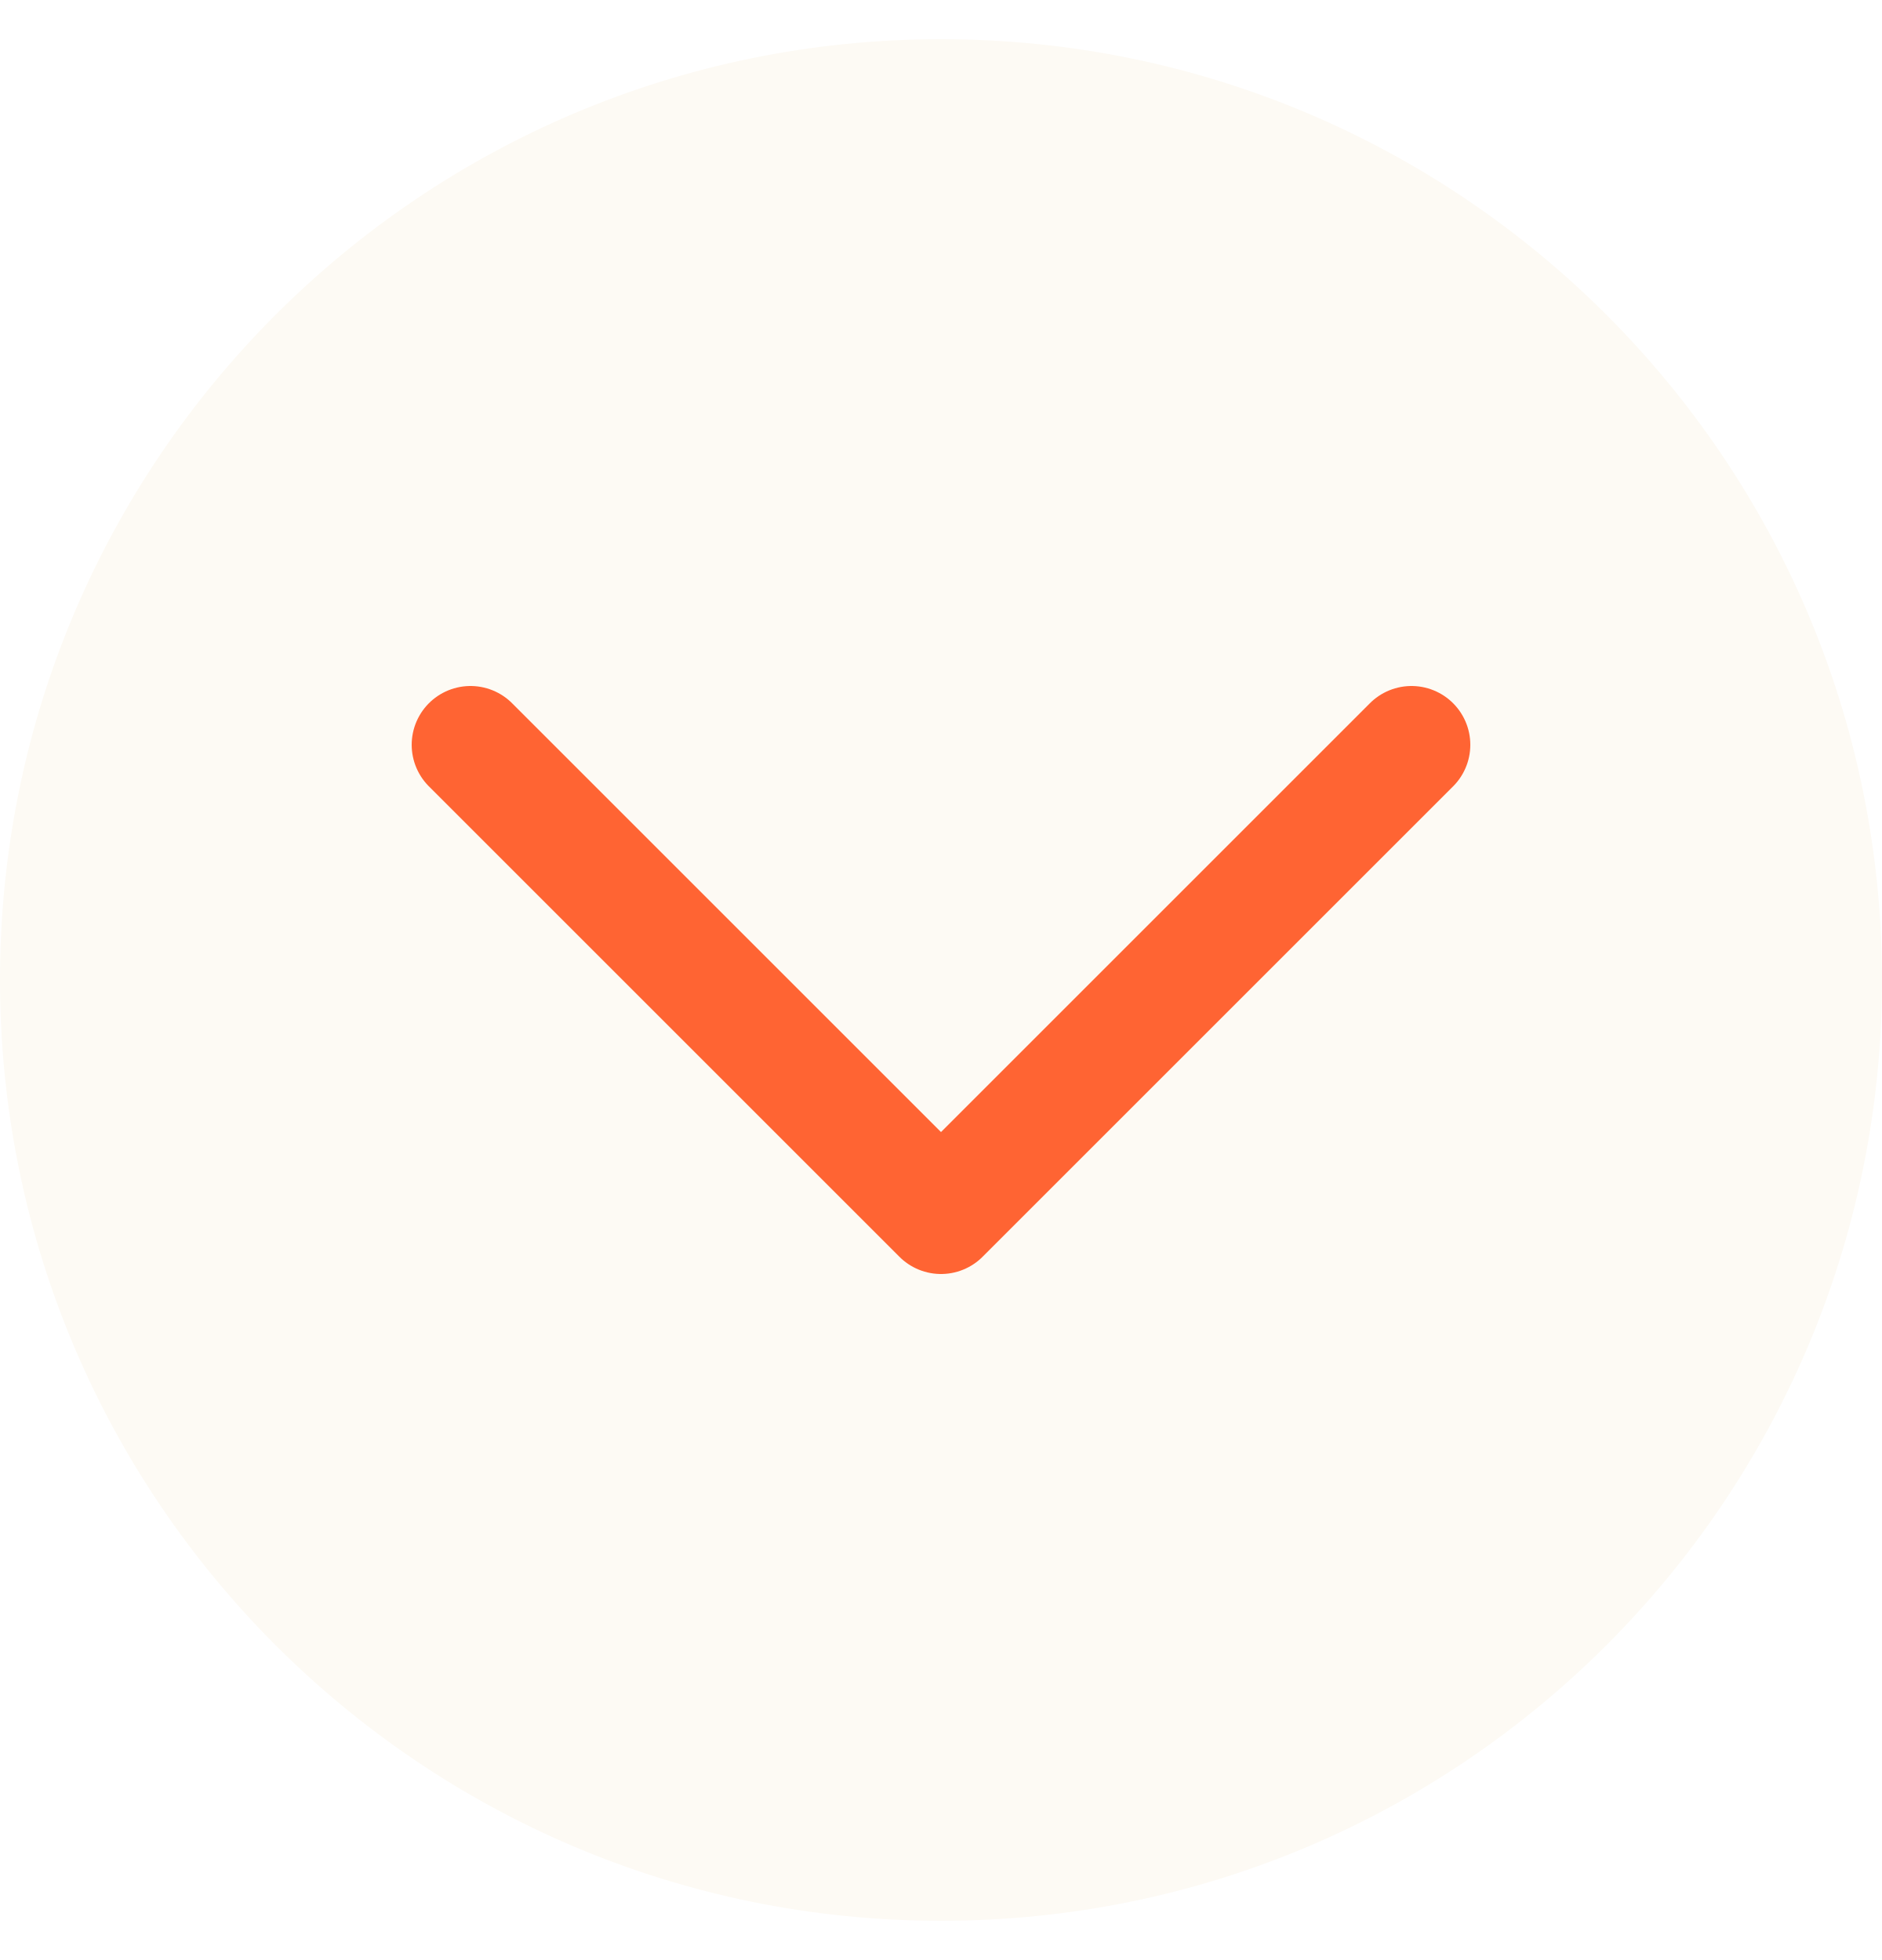
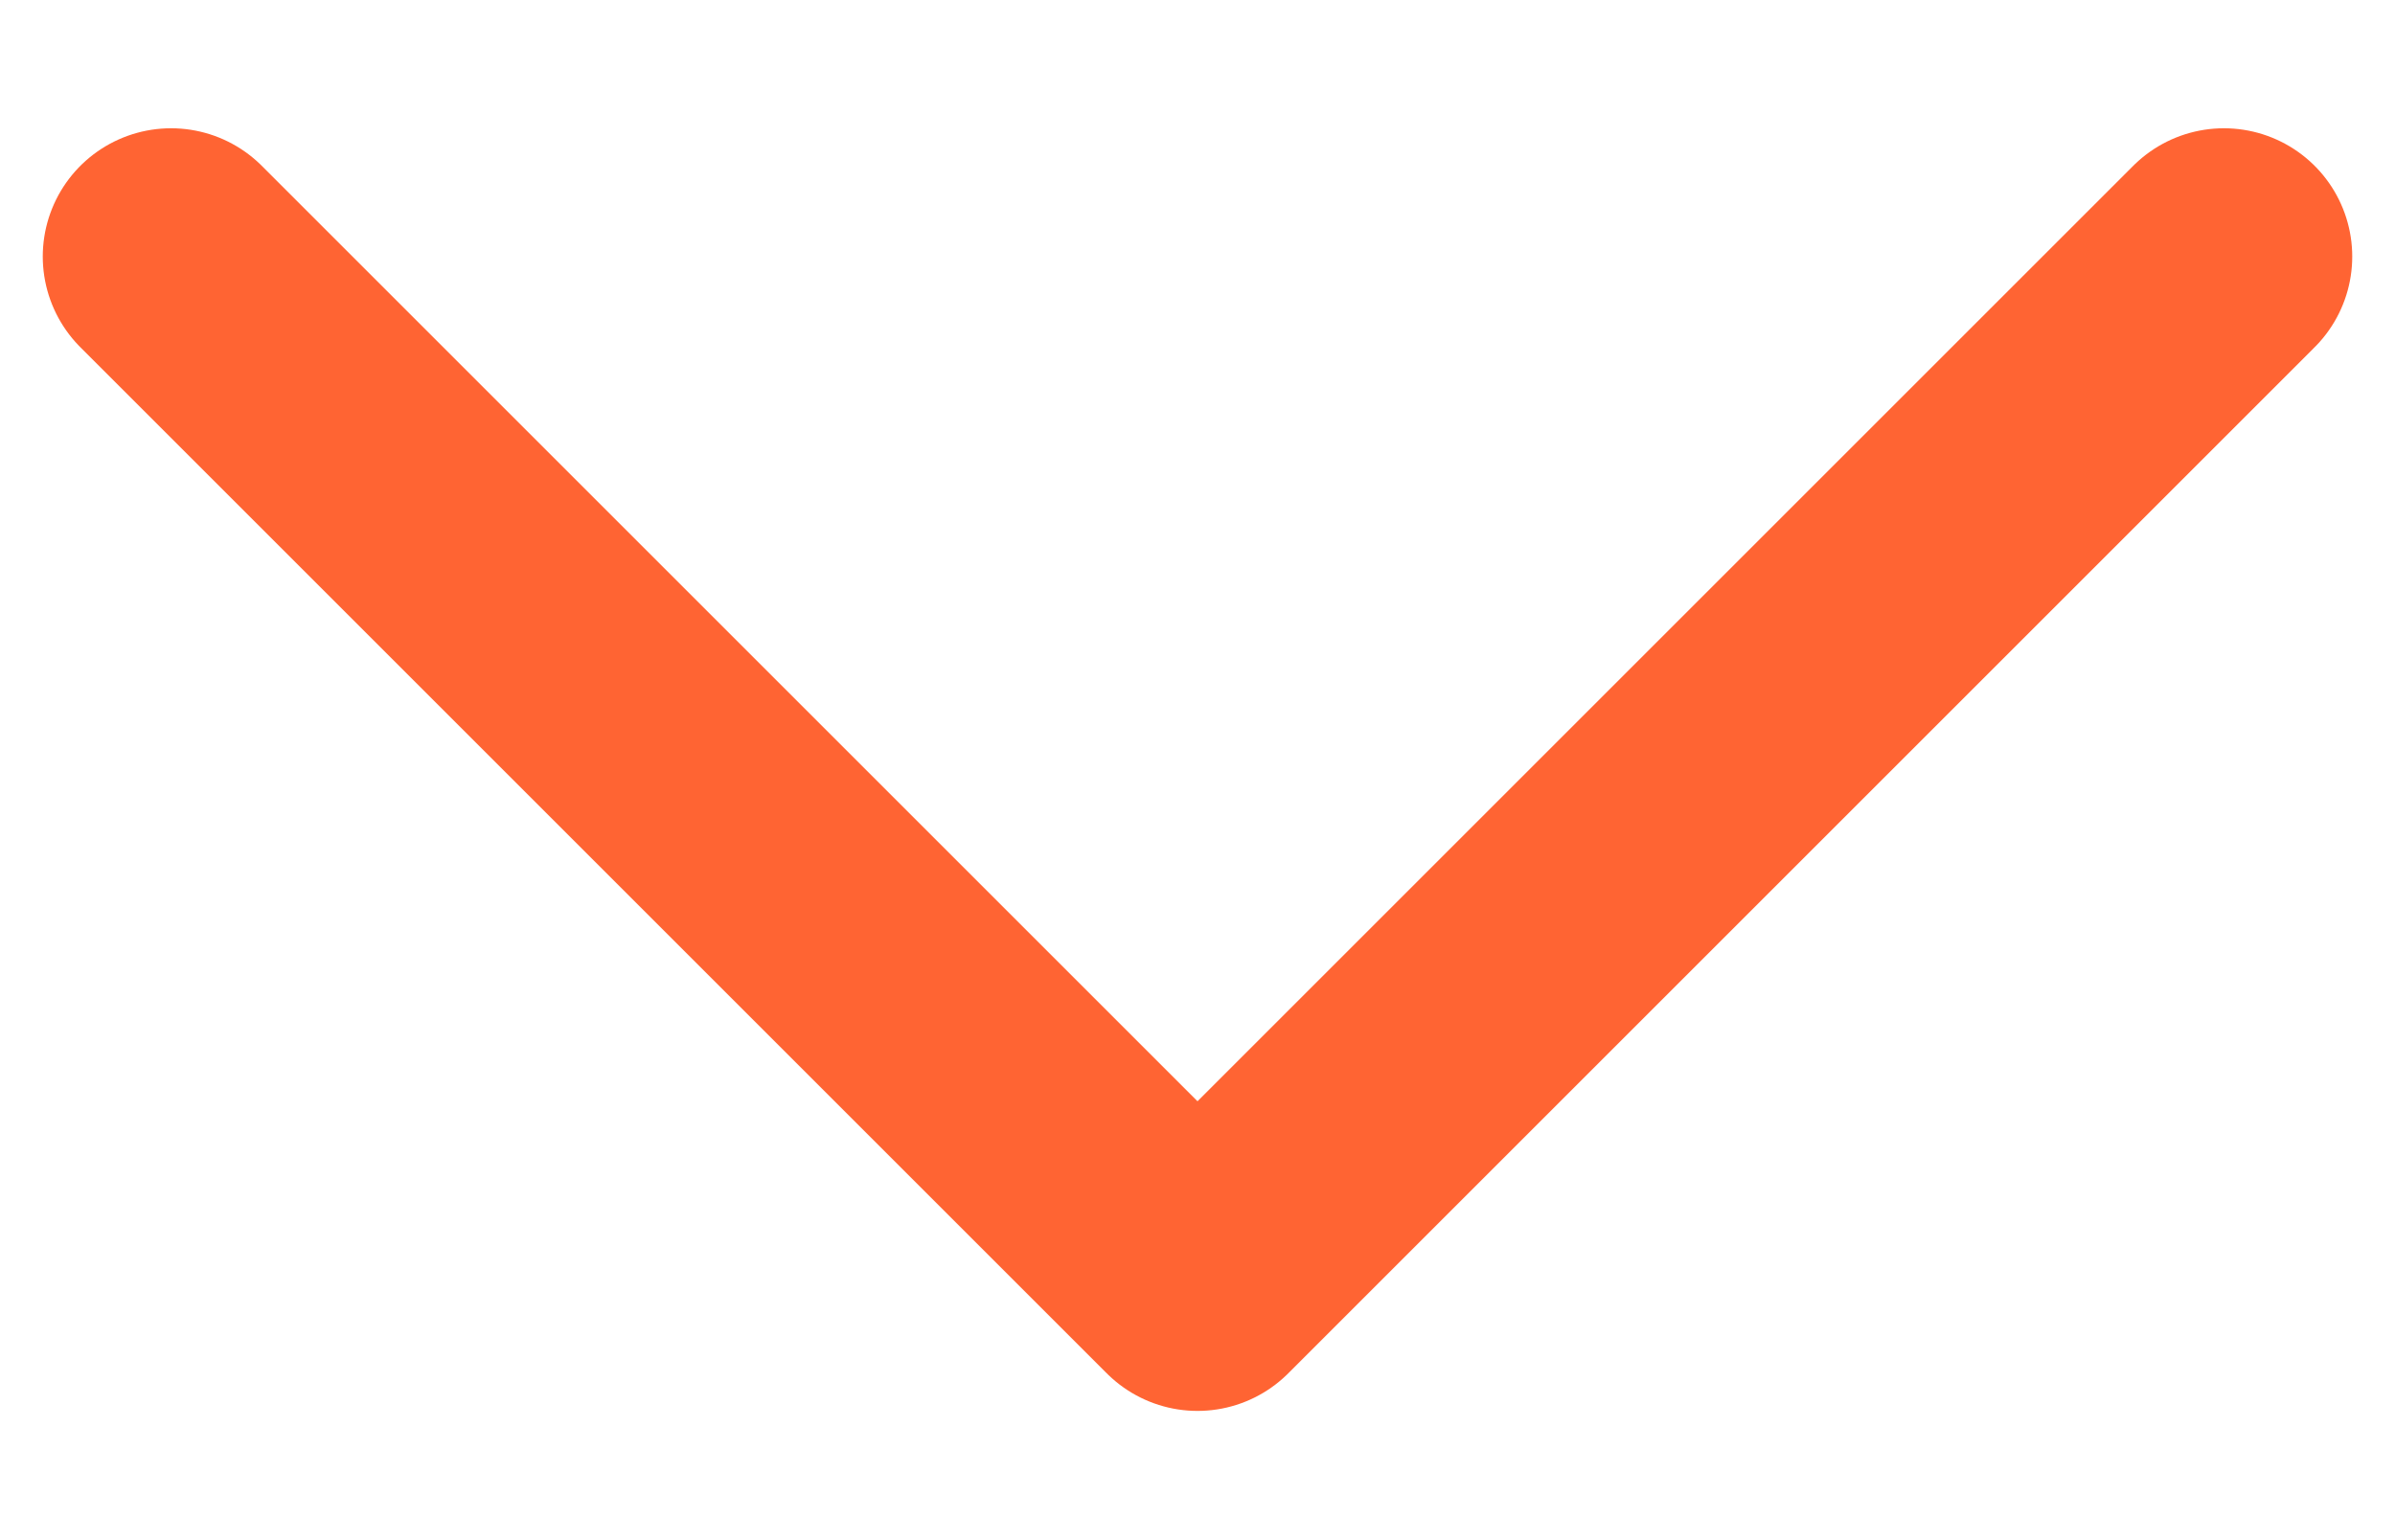
- <svg xmlns="http://www.w3.org/2000/svg" width="24" height="25" viewBox="0 0 24 25" fill="none">
-   <rect x="24" y="0.5" width="24" height="24" rx="12" transform="rotate(90 24 0.5)" fill="#FDFAF4" />
-   <path d="M6 9.5L12 15.5L18 9.5" stroke="#FF6433" stroke-width="1.5" stroke-linecap="round" stroke-linejoin="round" />
+ <svg xmlns="http://www.w3.org/2000/svg" width="14" height="9" viewBox="0 0 14 9" fill="none">
+   <path d="M1 1.5L7 7.5L13 1.5" stroke="#FF6433" stroke-width="1.5" stroke-linecap="round" stroke-linejoin="round" />
</svg>
